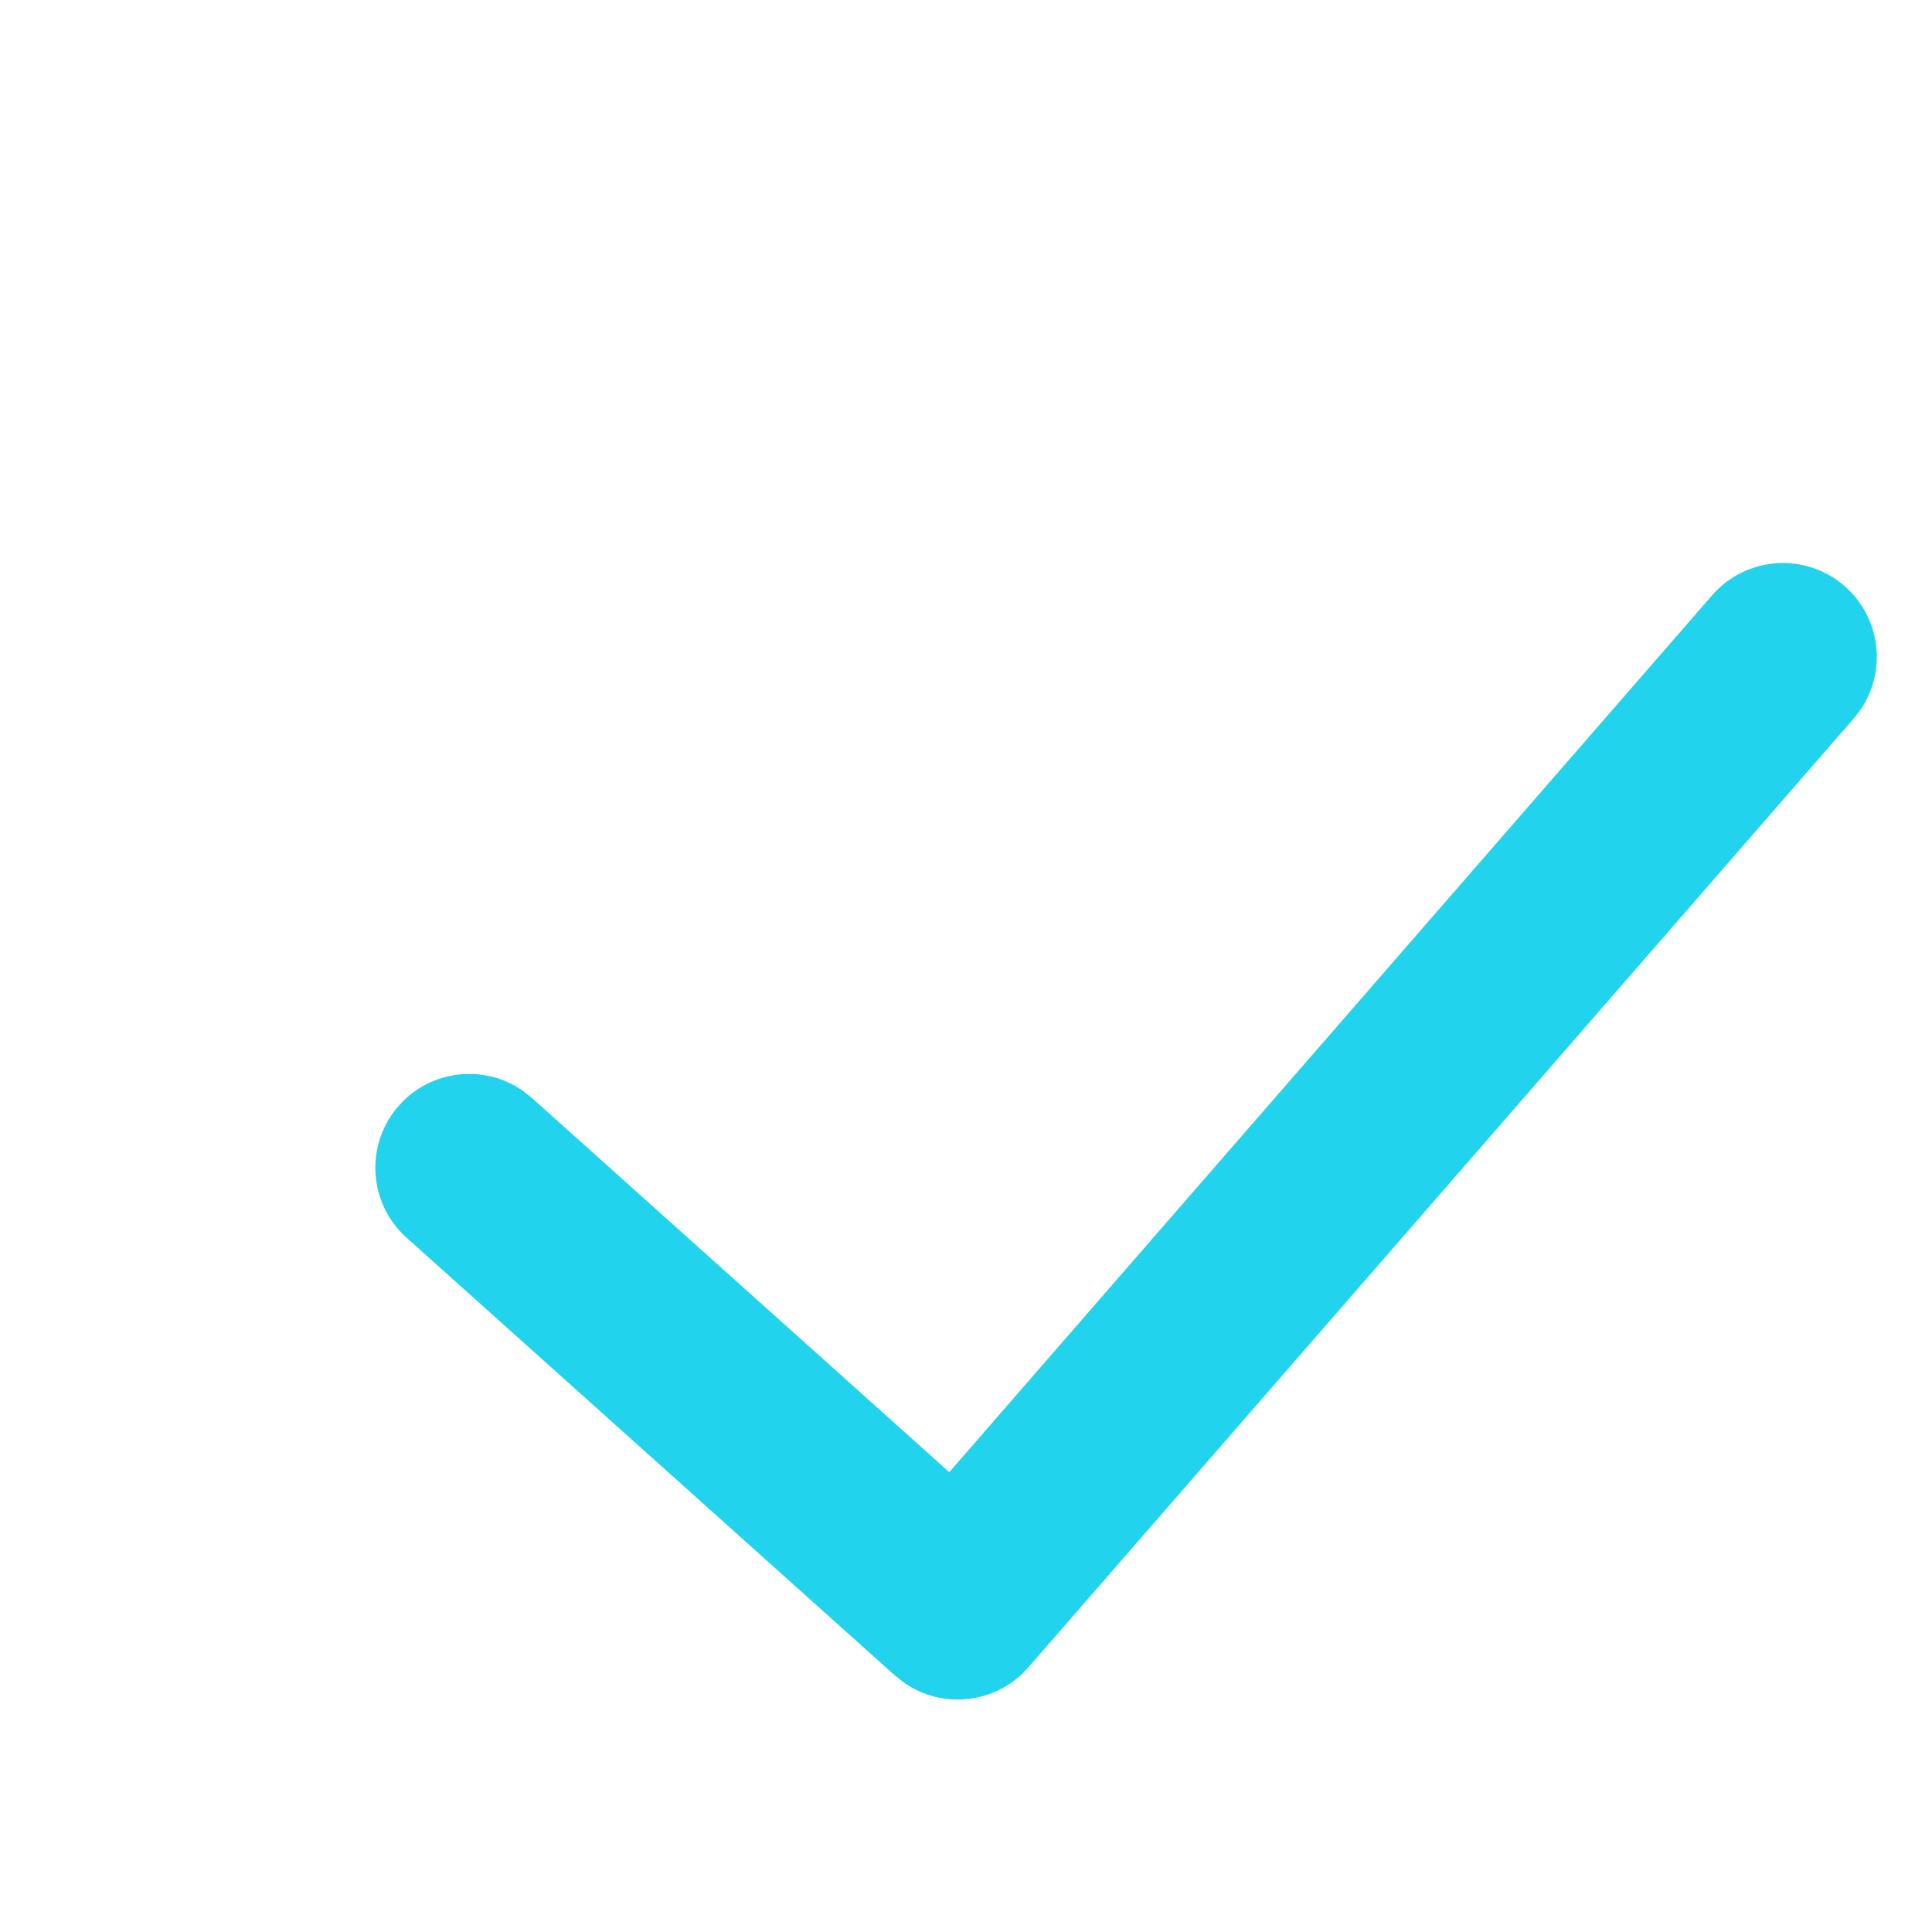
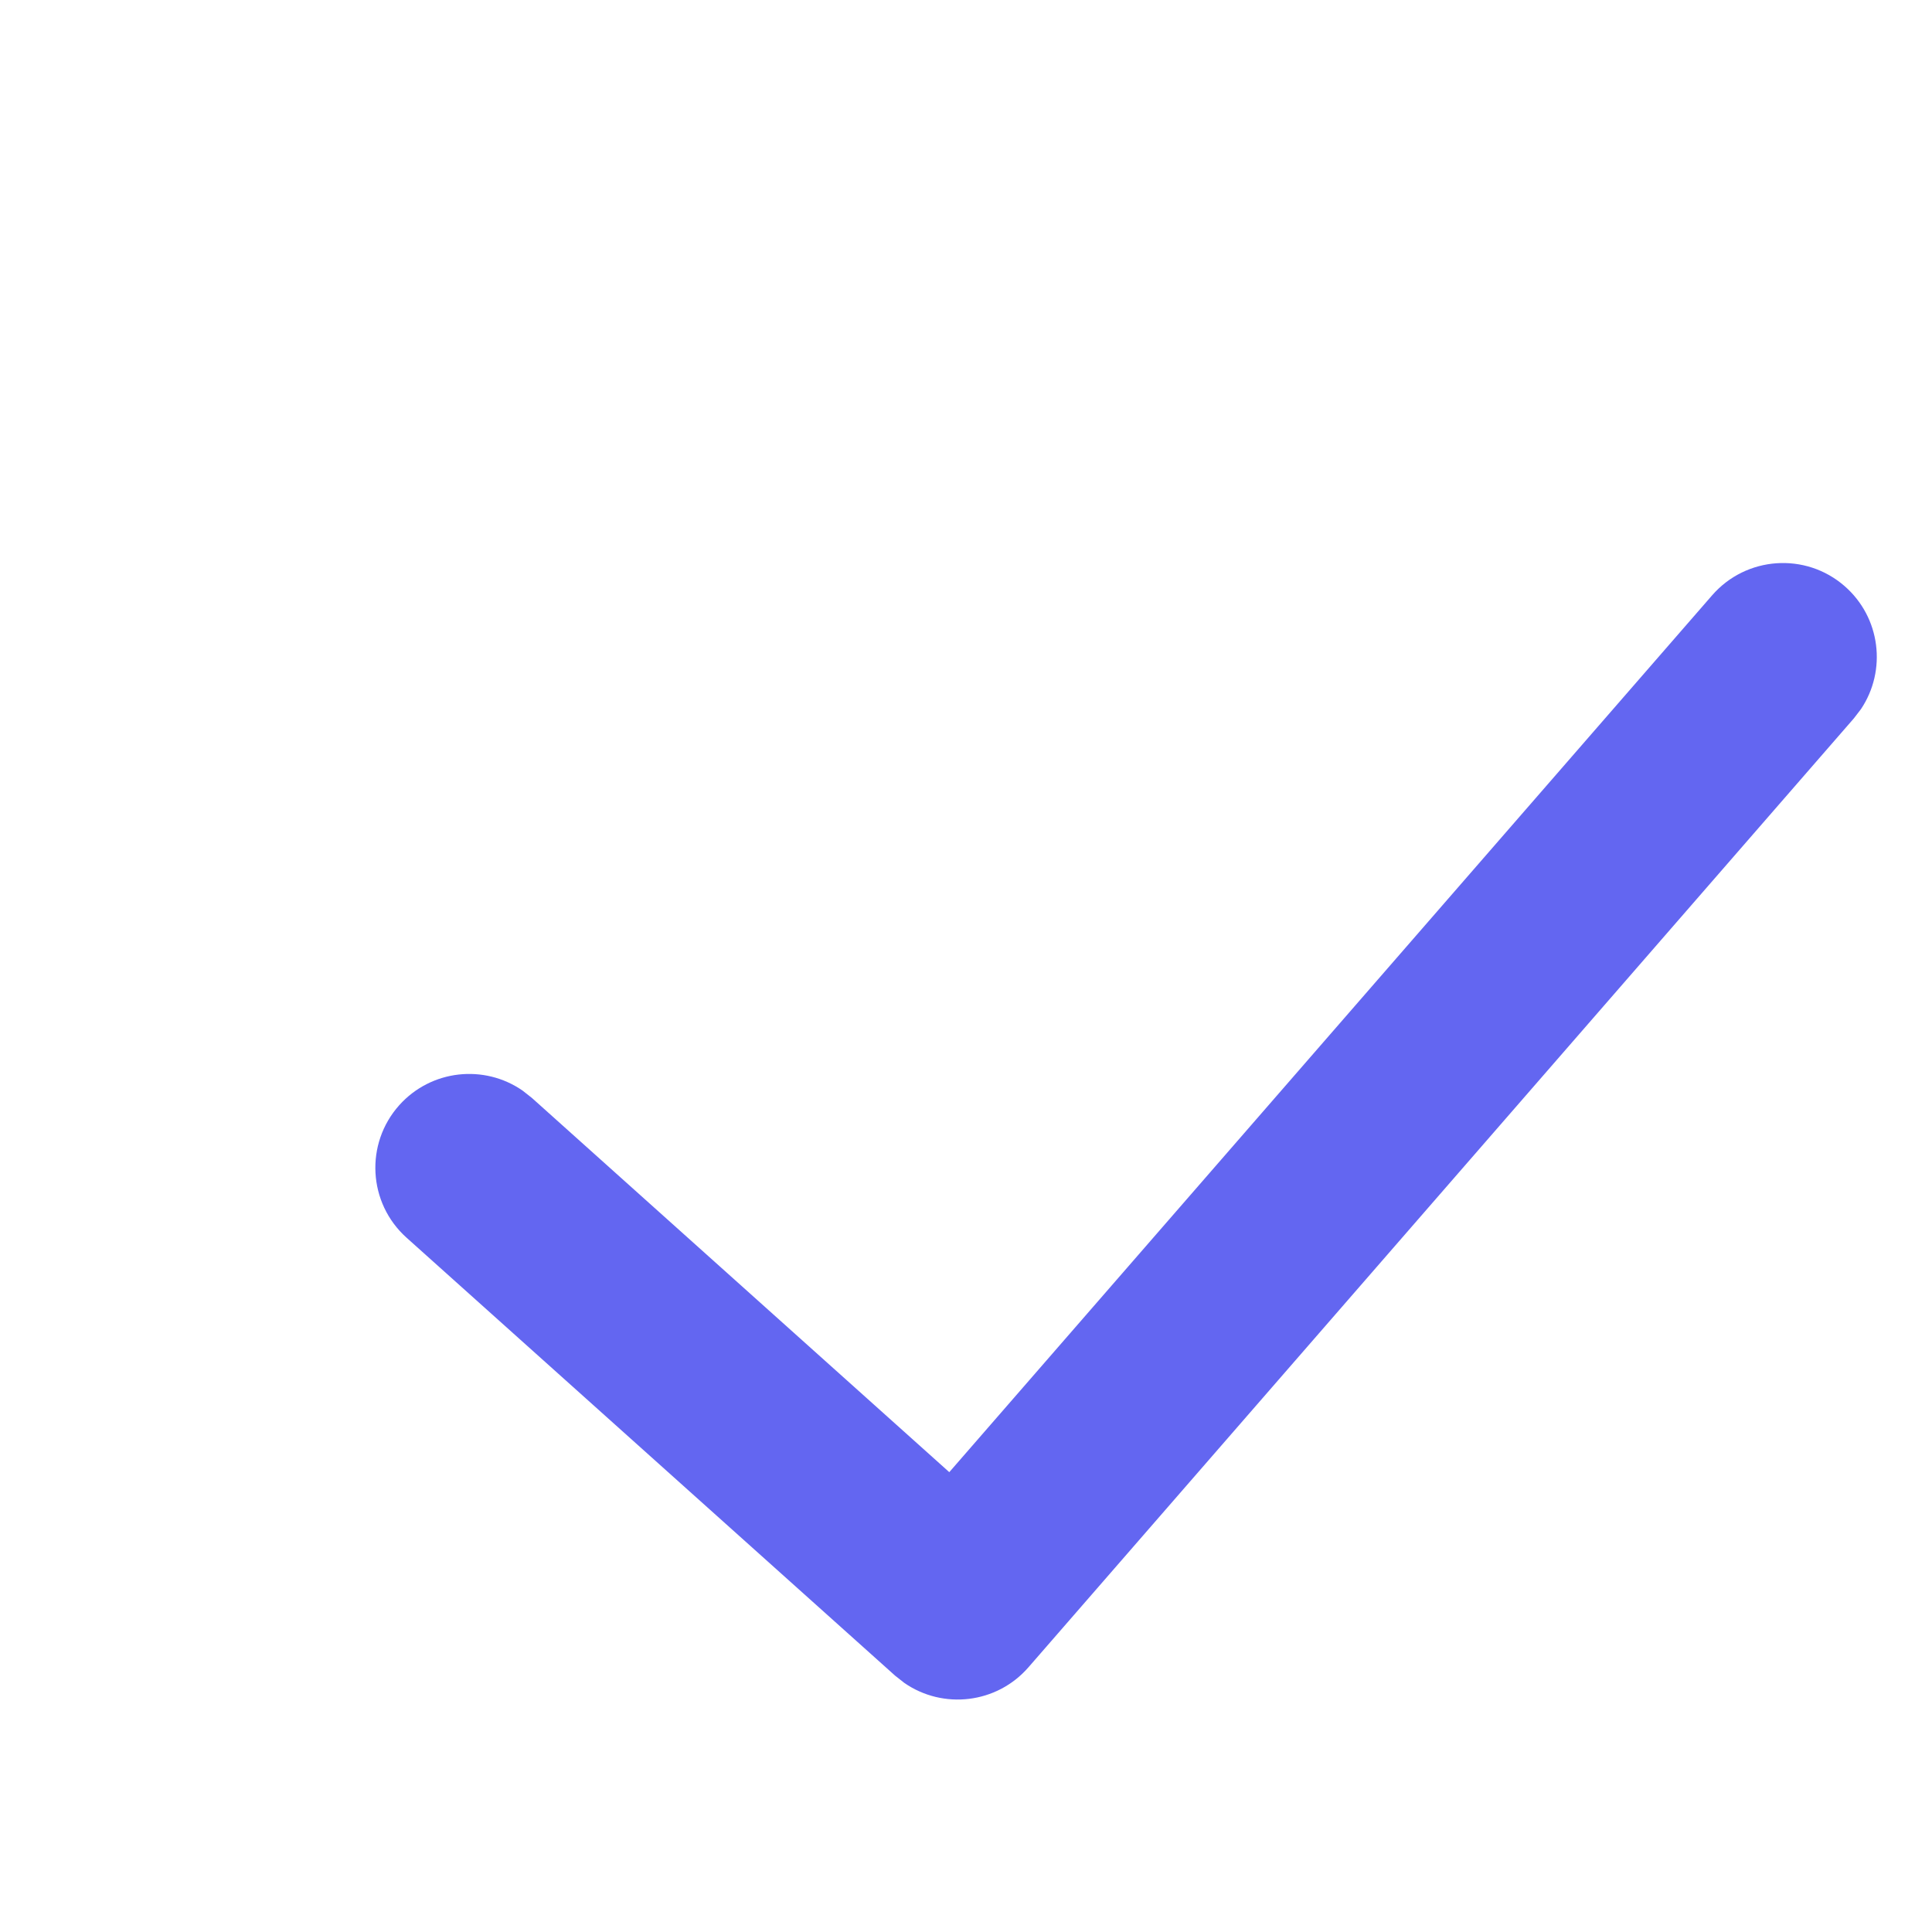
<svg xmlns="http://www.w3.org/2000/svg" width="35px" height="35px" version="1.1">
  <g id="Tick" stroke="none" stroke-width="8" fill="none" fill-rule="evenodd" transform="scale(1.7)">
-     <path d="M18.245,6.344 C18.608,5.927 19.24,5.883 19.656,6.245 C20.041,6.58 20.108,7.144 19.831,7.557 L19.755,7.656 L10.96,17.767 C10.622,18.156 10.05,18.22 9.637,17.934 L9.538,17.856 L4.332,13.189 C3.921,12.82 3.887,12.188 4.255,11.777 C4.596,11.397 5.161,11.339 5.569,11.622 L5.668,11.7 L10.116,15.688 L18.245,6.344 Z" id="Path-4" fill="#22D3EE" fill-rule="nonzero" />
+     <path d="M18.245,6.344 C18.608,5.927 19.24,5.883 19.656,6.245 C20.041,6.58 20.108,7.144 19.831,7.557 L19.755,7.656 L10.96,17.767 C10.622,18.156 10.05,18.22 9.637,17.934 L9.538,17.856 L4.332,13.189 C3.921,12.82 3.887,12.188 4.255,11.777 C4.596,11.397 5.161,11.339 5.569,11.622 L5.668,11.7 L10.116,15.688 L18.245,6.344 Z" id="Path-4" fill="#6366F1" fill-rule="nonzero" />
  </g>
</svg>
